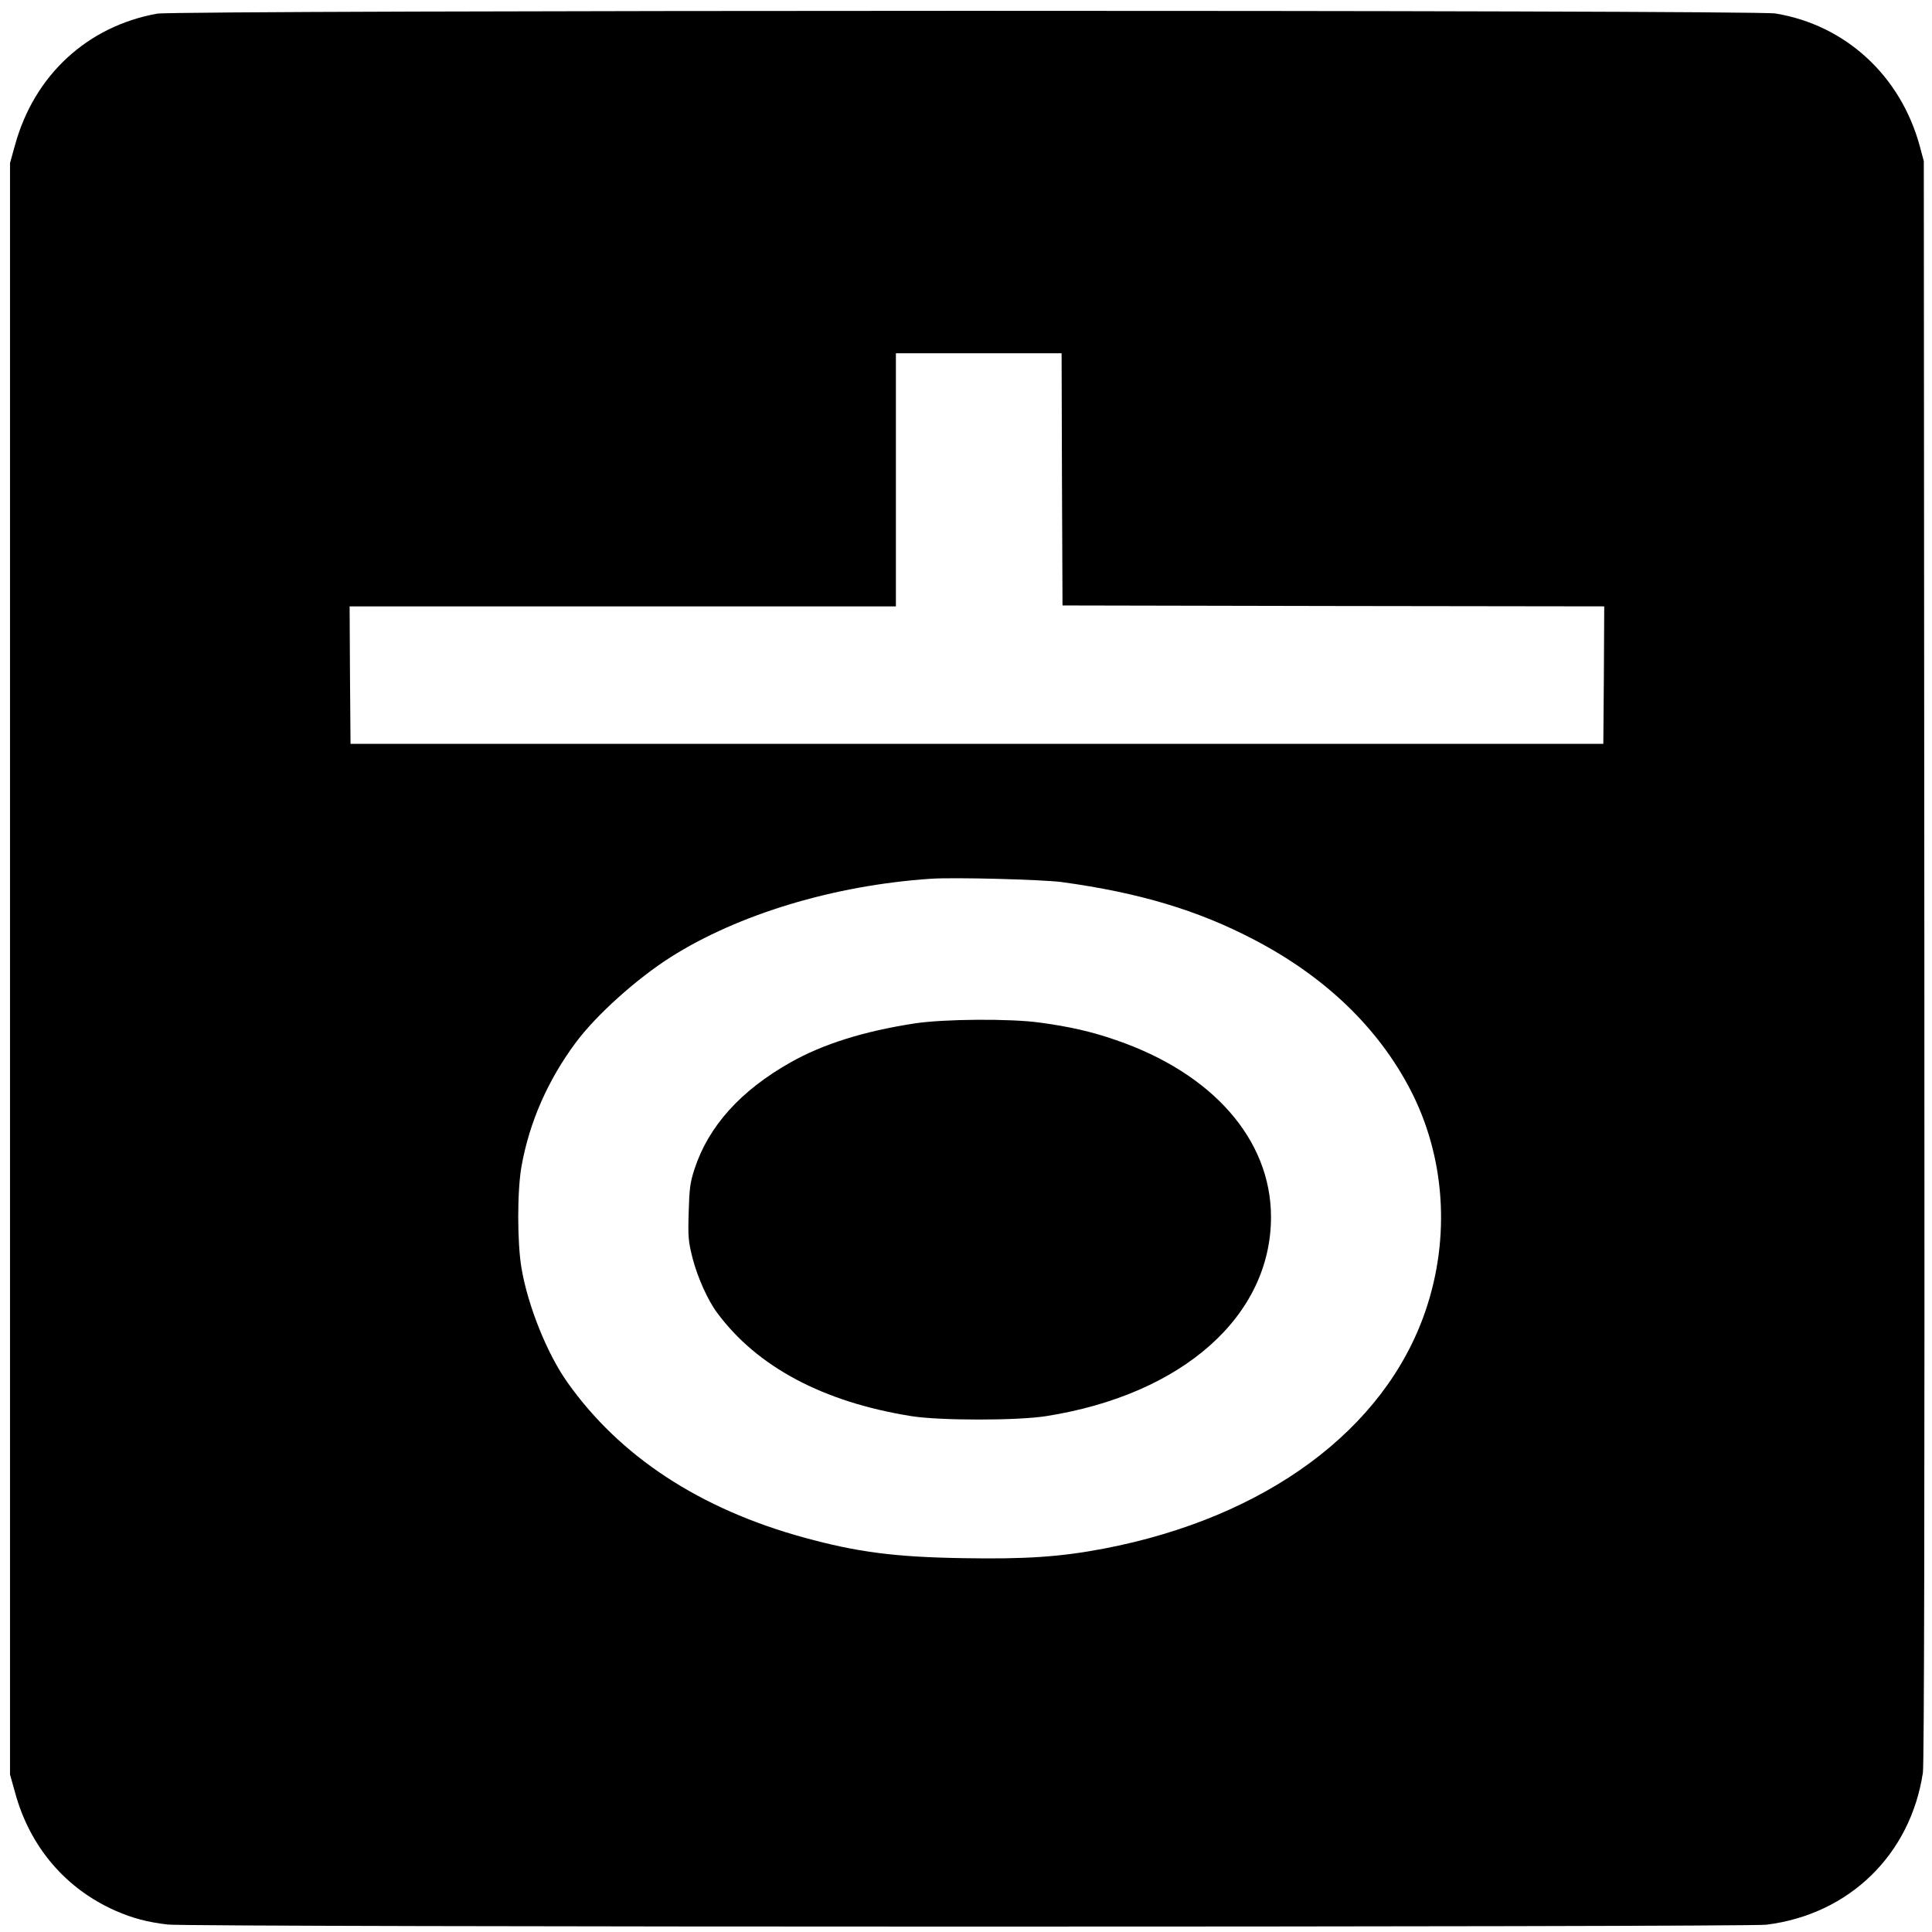
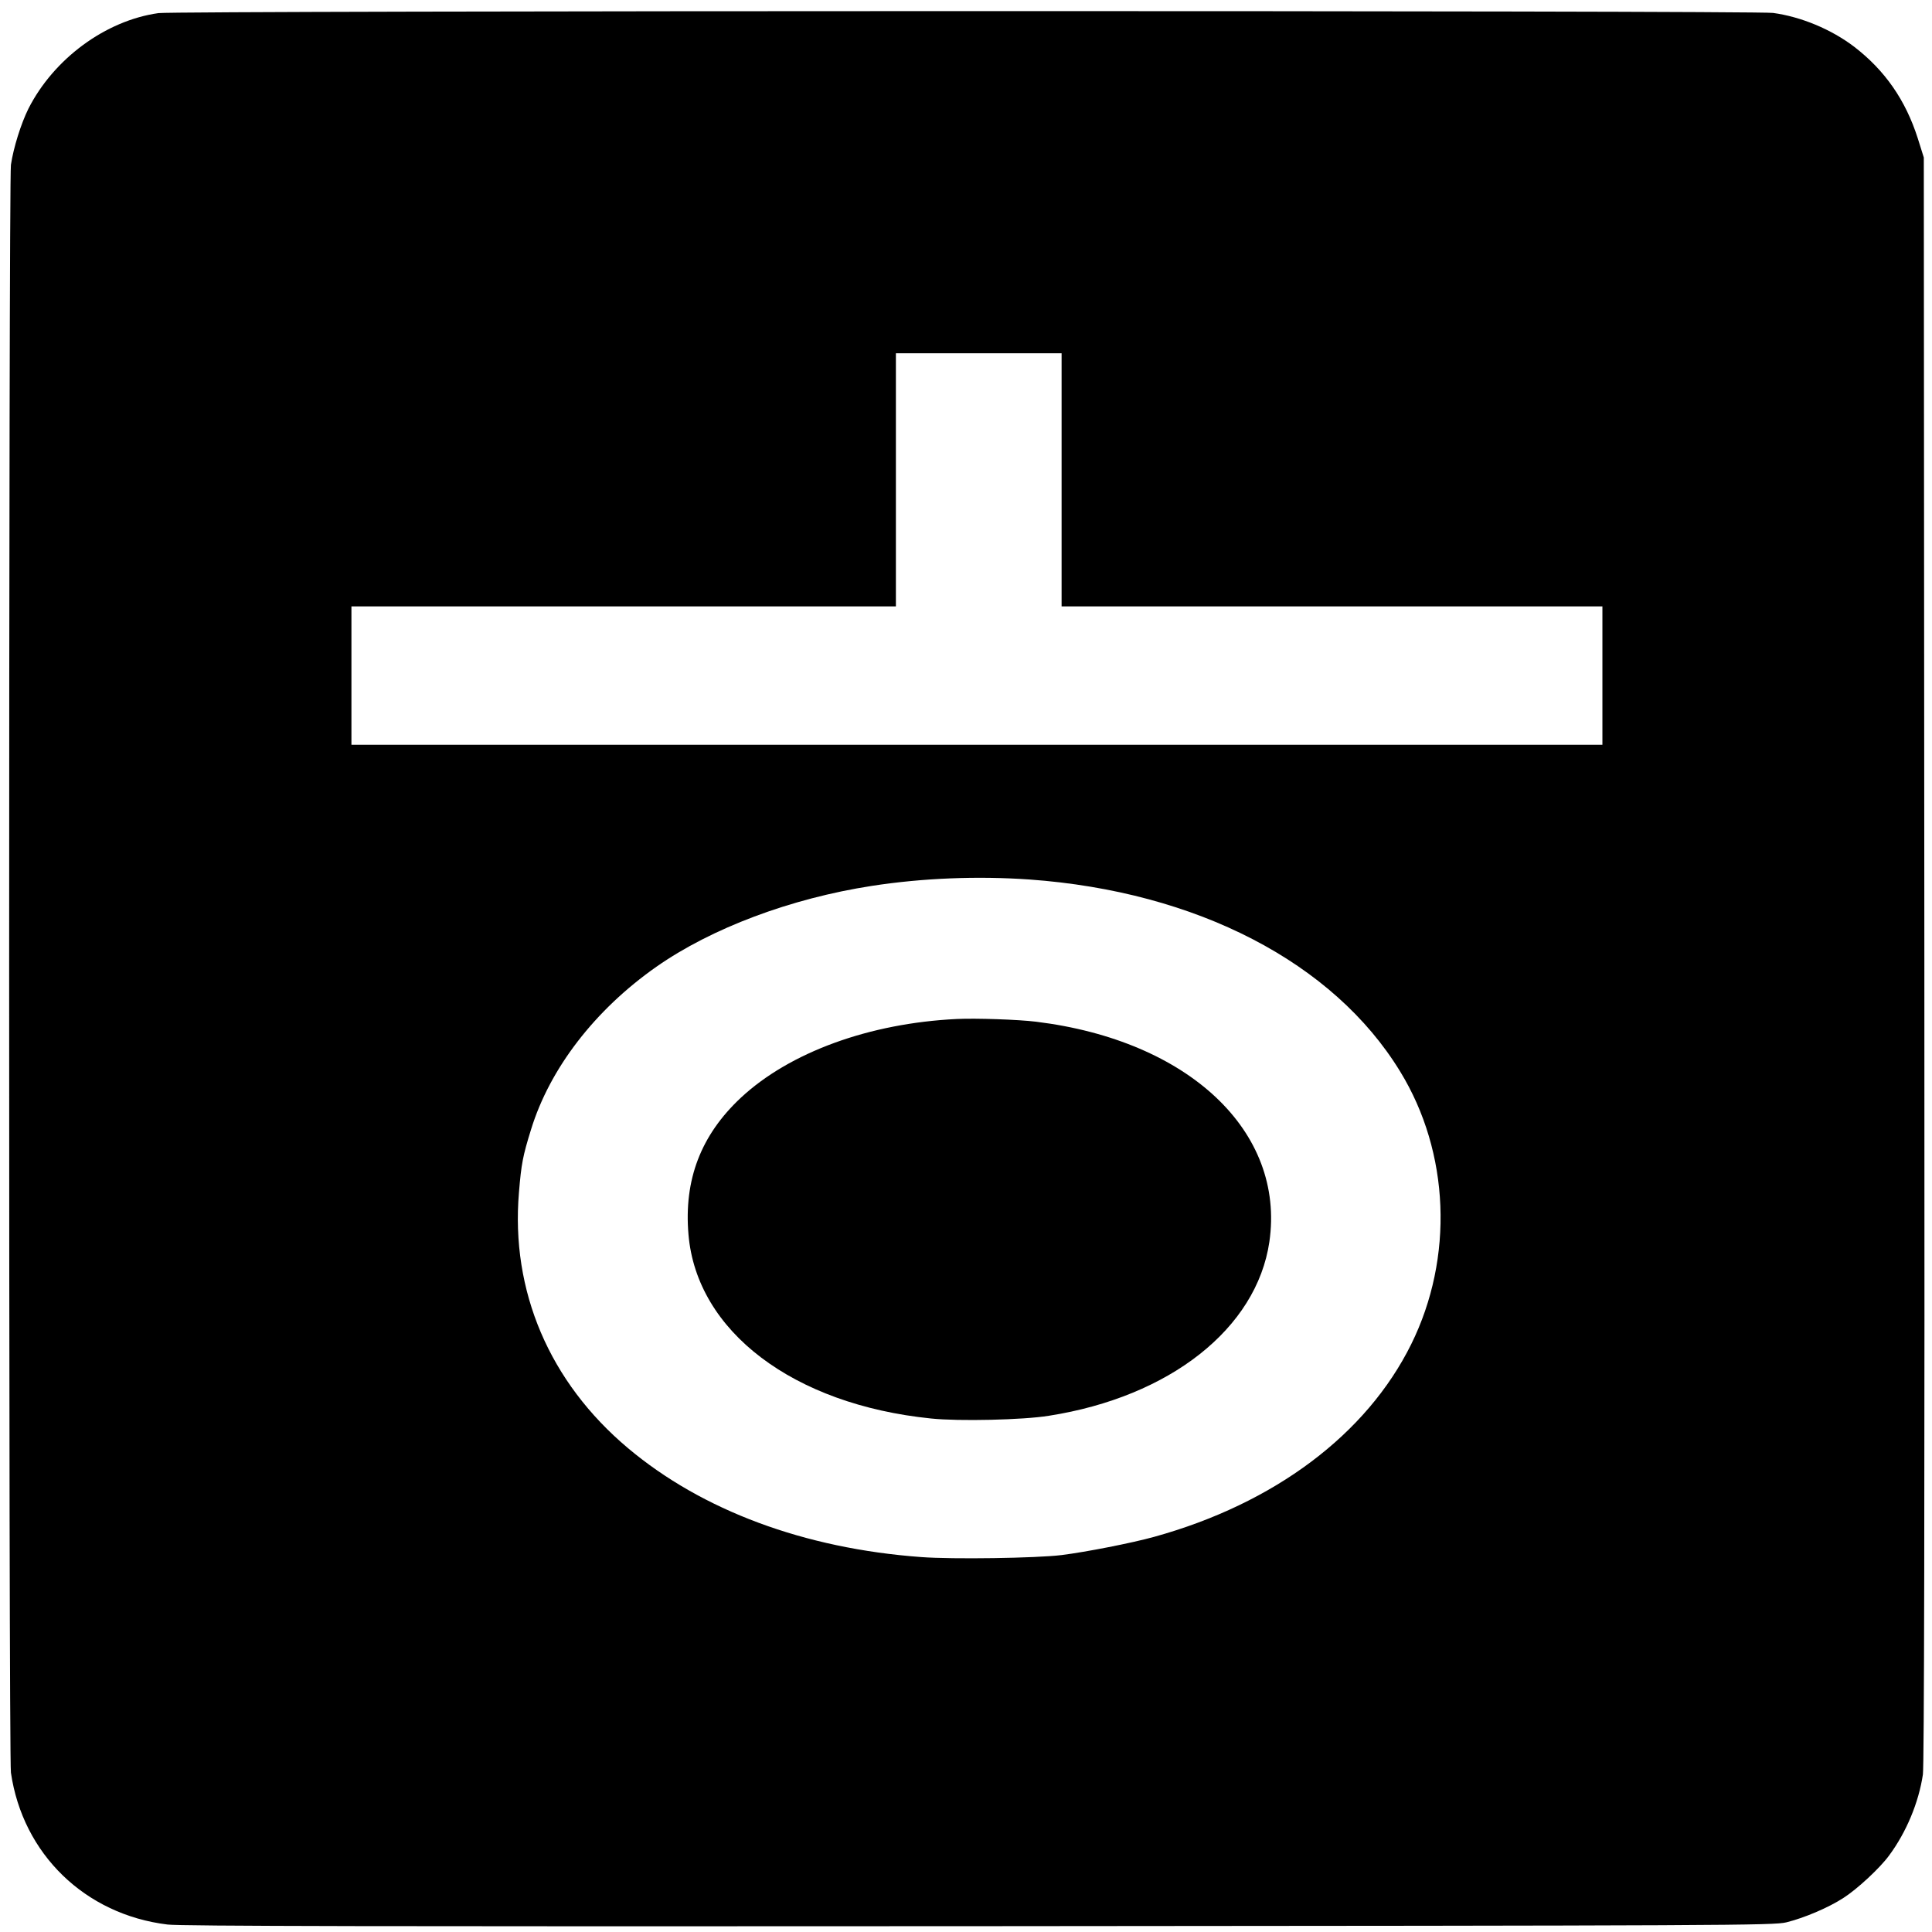
<svg xmlns="http://www.w3.org/2000/svg" version="1.0" width="1061pt" height="1061pt" viewBox="0 0 1061 1061" preserveAspectRatio="xMidYMid meet">
  <g transform="translate(0,1061) scale(0.1,-0.1)" fill="#000000" stroke="none">
-     <path d="M863 10535 c-384 -69 -675 -339 -780 -720 l-28 -100 0 -4425 0 -4425 28 -100 c81 -298 278 -528 553 -649 95 -41 170 -61 284 -75 117 -15 8661 -15 8780 -1 454 56 792 384 860 835 7 49 10 1417 8 4460 l-3 4390 -22 82 c-105 387 -408 666 -793 729 -122 20 -8776 19 -8887 -1z m4969 -2557 l3 -693 1488 -3 1487 -2 -2 -378 -3 -377 -3440 0 -3440 0 -3 378 -2 377 1500 0 1500 0 0 695 0 695 455 0 455 0 2 -692z m-2 -2212 c425 -58 750 -155 1060 -318 388 -203 677 -481 854 -820 192 -368 223 -812 84 -1218 -223 -652 -877 -1135 -1768 -1305 -237 -45 -428 -58 -770 -52 -376 6 -582 33 -874 113 -573 157 -1013 446 -1301 854 -111 157 -216 419 -251 625 -24 141 -24 426 0 560 43 242 145 474 299 681 113 151 331 347 519 467 372 236 897 395 1428 431 129 9 610 -4 720 -18z" />
-     <path d="M5025 4990 c-281 -43 -506 -114 -683 -214 -275 -155 -451 -351 -528 -586 -24 -74 -28 -105 -32 -237 -4 -139 -2 -160 22 -255 27 -103 83 -229 134 -297 220 -298 584 -491 1067 -568 155 -25 583 -25 740 0 750 118 1237 551 1235 1097 -2 423 -321 786 -851 968 -132 46 -254 74 -417 96 -162 23 -527 20 -687 -4z" />
+     <path d="M870 10538 c-291 -41 -575 -251 -714 -525 -41 -83 -82 -214 -96 -308 -13 -97 -13 -8733 0 -8830 65 -447 407 -779 860 -834 71 -9 1205 -11 4455 -9 4154 3 4364 4 4435 21 97 24 228 79 312 133 77 49 203 166 253 235 94 127 162 290 185 444 7 49 10 1422 8 4475 l-3 4405 -33 105 c-67 210 -180 373 -349 503 -126 96 -292 165 -446 186 -101 14 -8770 13 -8867 -1z m4960 -2563 l0 -695 1485 0 1485 0 0 -380 0 -380 -3435 0 -3435 0 0 380 0 380 1495 0 1495 0 0 695 0 695 455 0 455 0 0 -695z m-176 -2195 c918 -66 1670 -456 2035 -1054 273 -445 296 -1023 61 -1498 -245 -495 -751 -875 -1412 -1058 -123 -34 -373 -83 -508 -100 -139 -17 -598 -24 -771 -11 -642 47 -1203 256 -1610 598 -432 363 -645 863 -599 1405 13 157 21 199 66 344 103 336 351 658 689 895 303 212 737 375 1183 444 279 43 580 55 866 35z" />
+     <path d="M5255 5014 c-481 -23 -919 -183 -1187 -433 -219 -205 -313 -450 -287 -751 45 -531 575 -933 1332 -1010 152 -16 506 -8 647 15 665 104 1141 480 1211 955 88 606 -442 1106 -1281 1209 -96 12 -330 20 -435 15z" />
  </g>
</svg>
